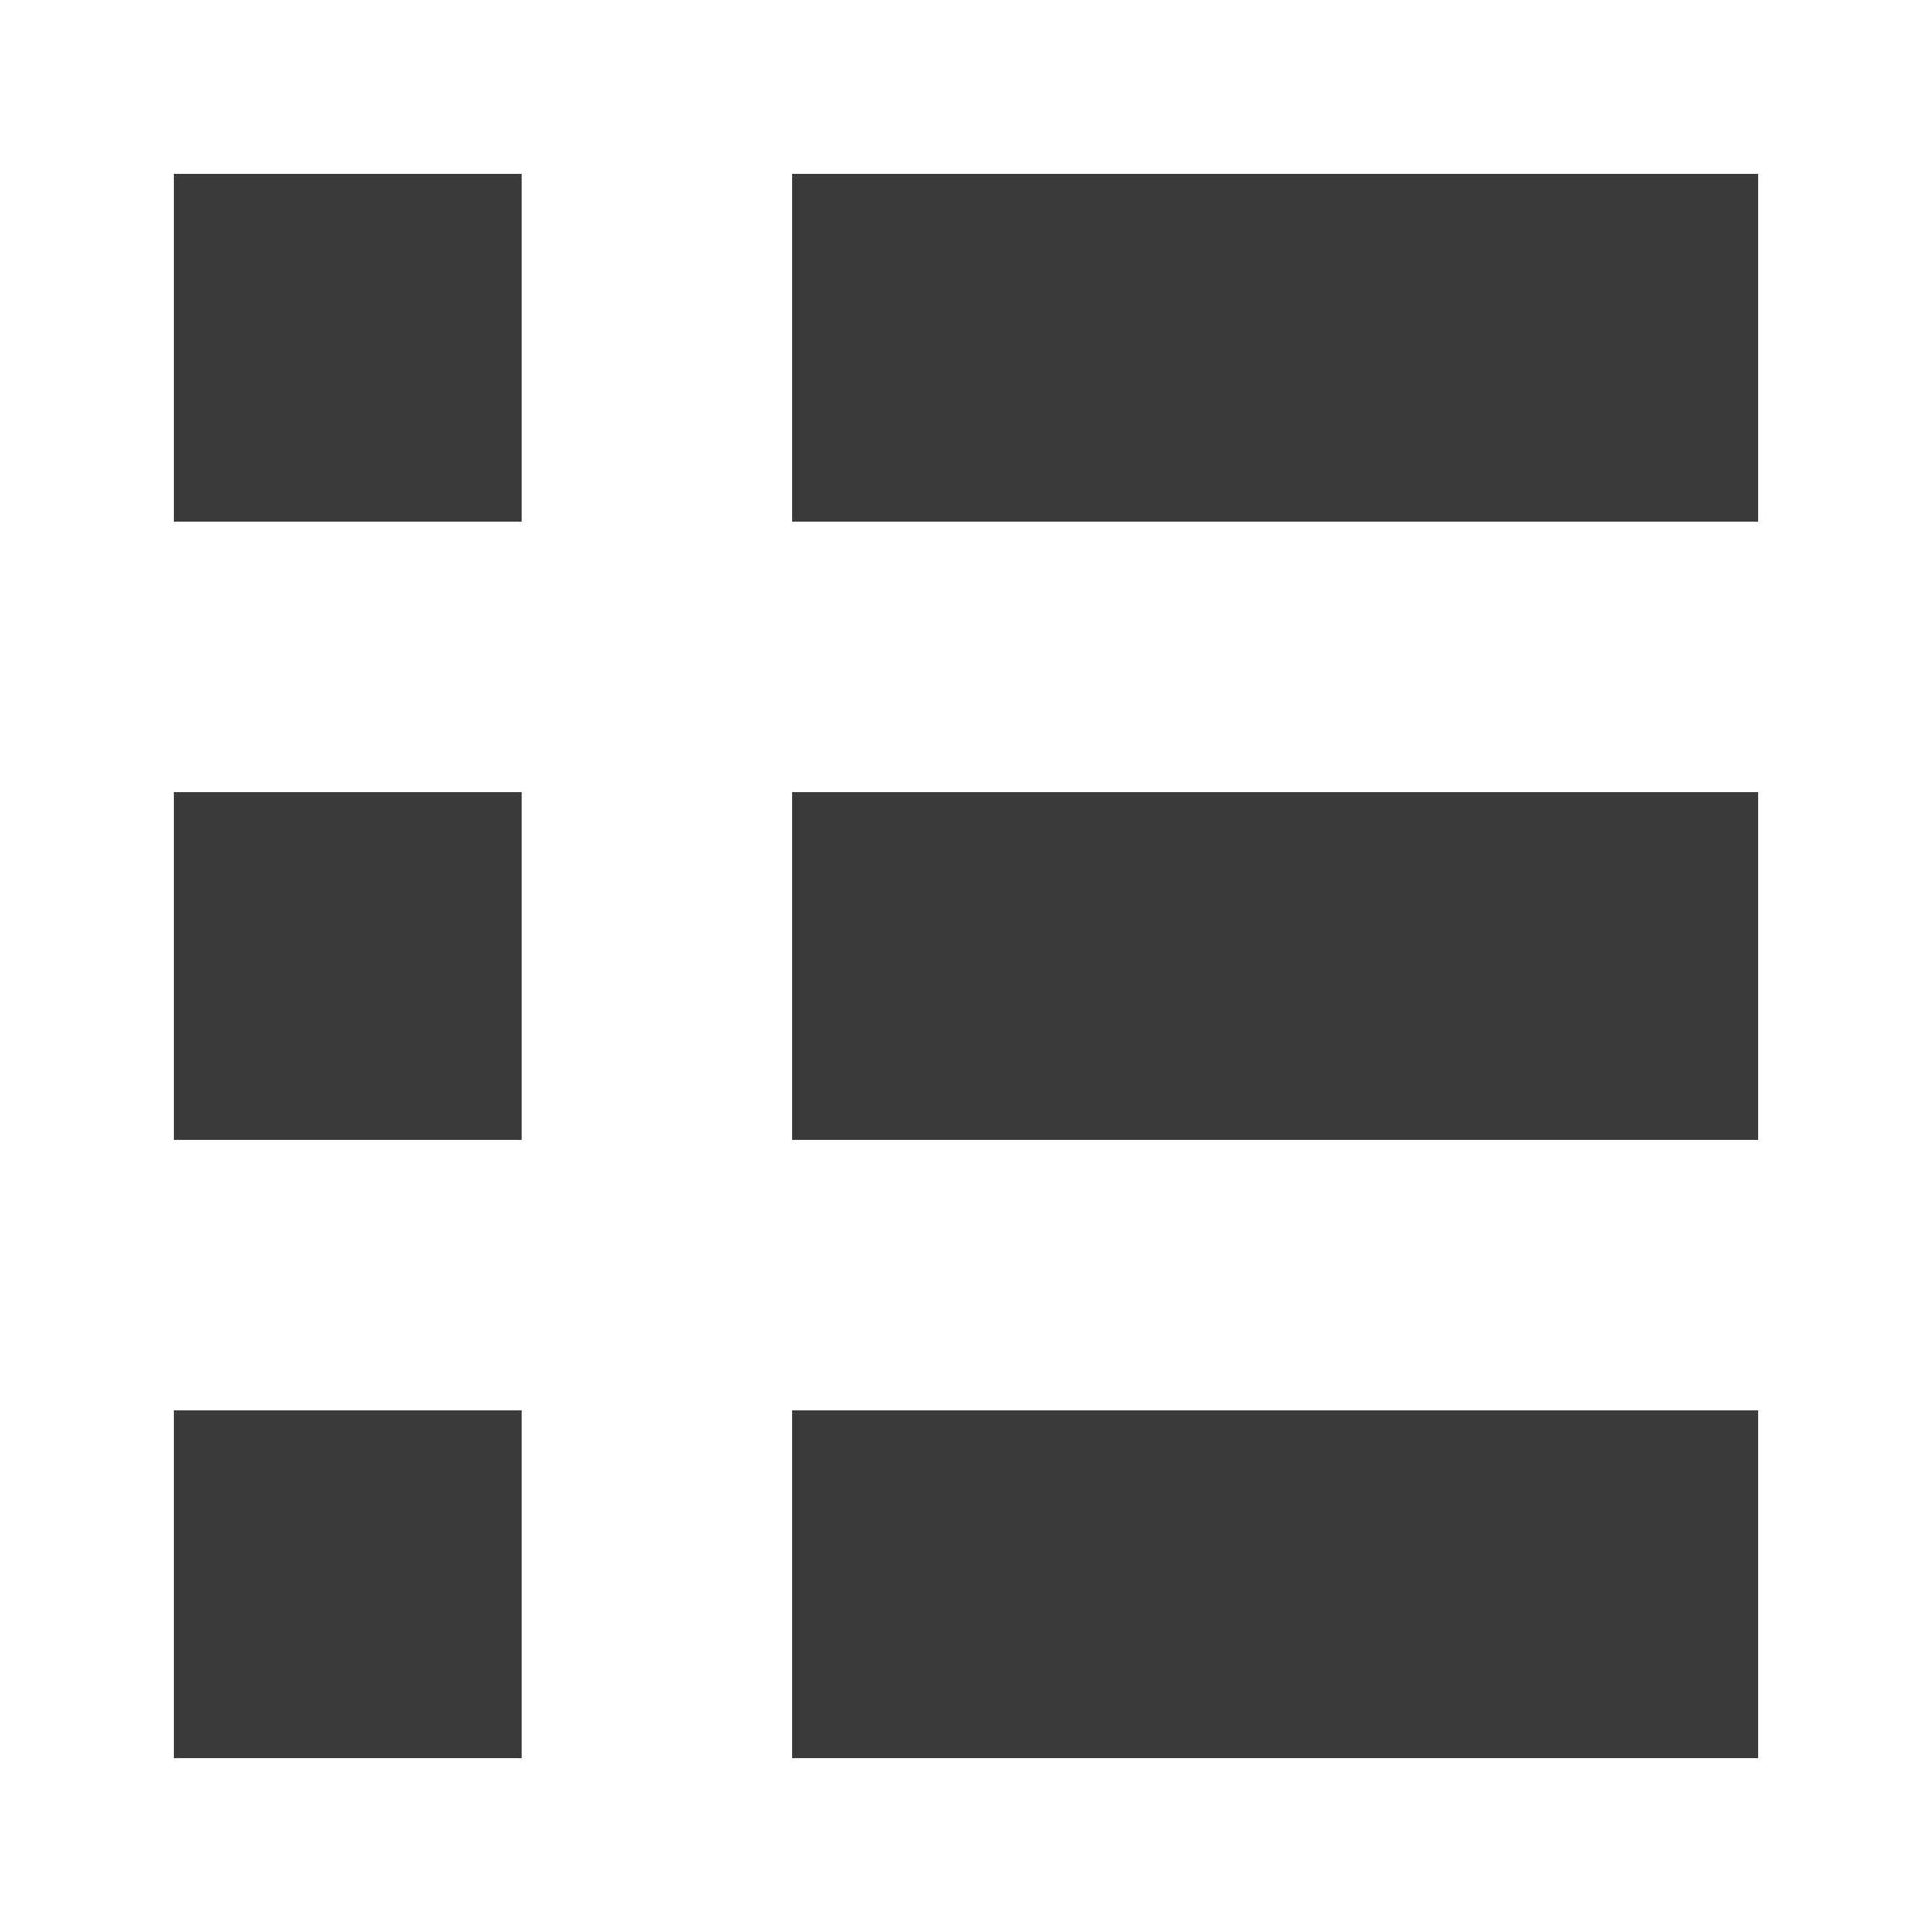
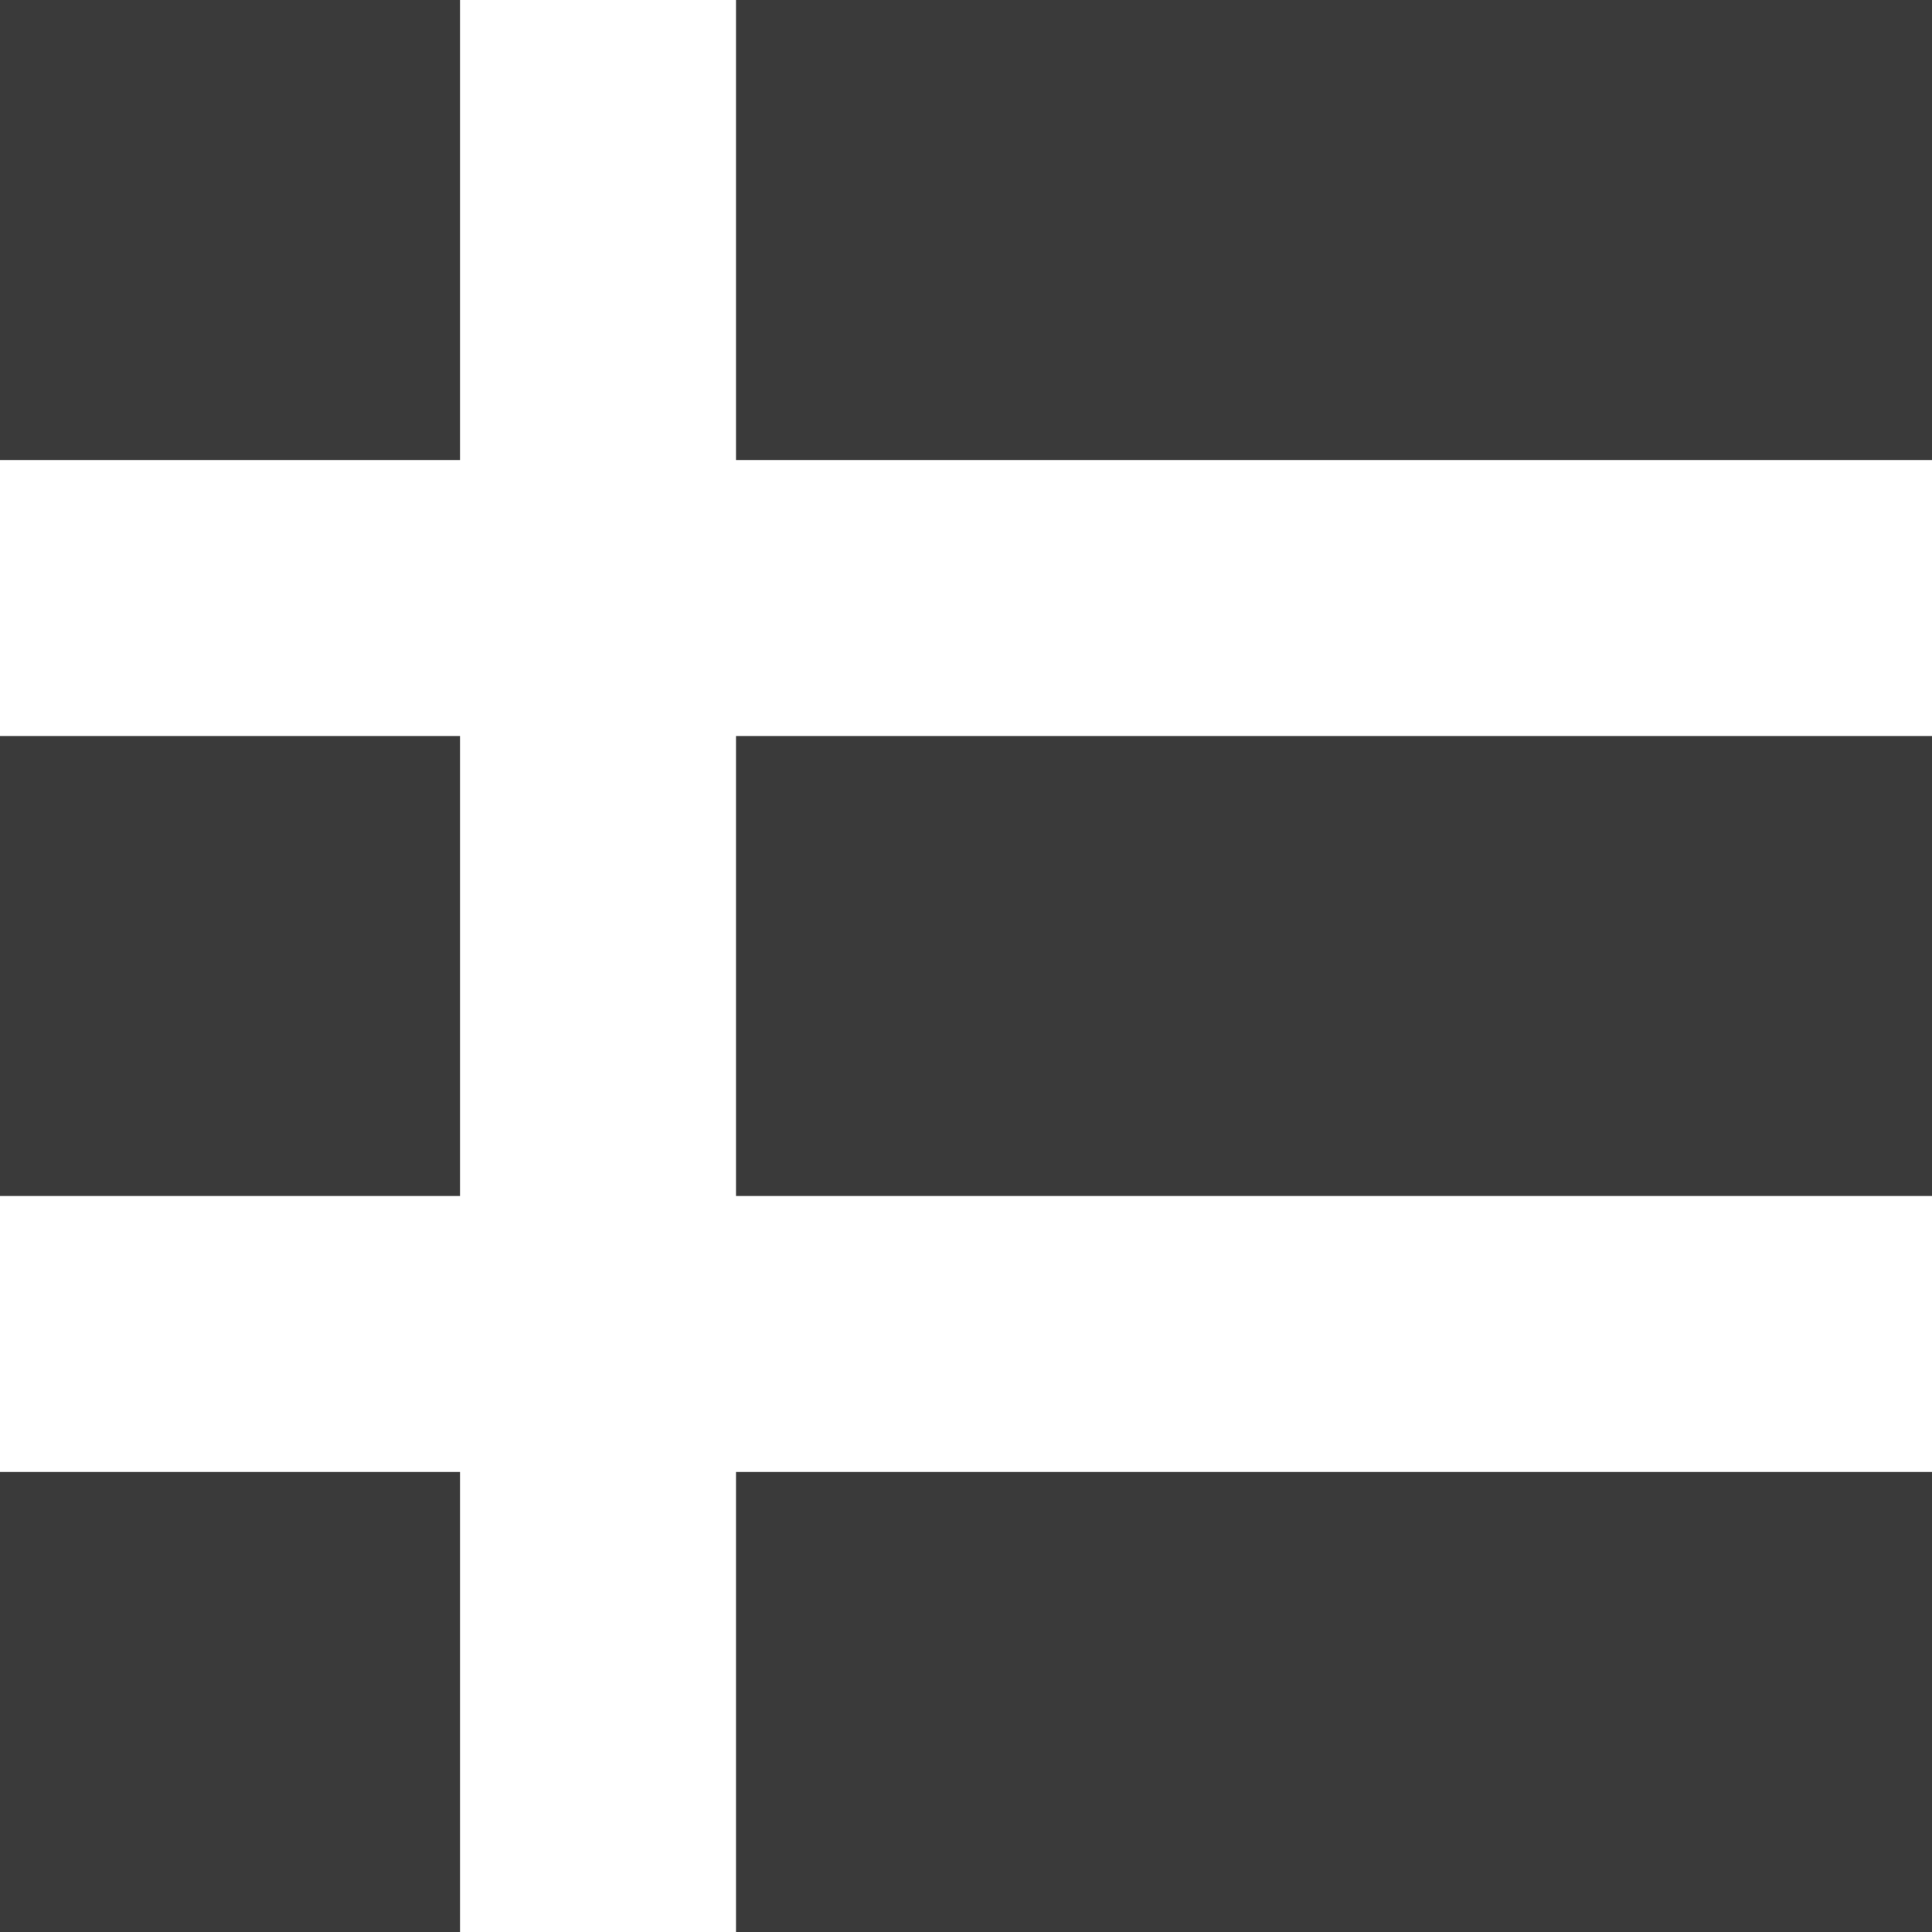
- <svg xmlns="http://www.w3.org/2000/svg" width="100" height="100" viewBox="0 0 100 100" fill="none">
-   <rect x="9" y="9" width="18" height="18" fill="#3A3A3A" />
-   <rect x="41" y="9" width="50" height="18" fill="#3A3A3A" />
-   <rect x="9" y="41" width="18" height="18" fill="#3A3A3A" />
-   <rect x="41" y="41" width="50" height="18" fill="#3A3A3A" />
-   <rect x="9" y="73" width="18" height="18" fill="#3A3A3A" />
-   <rect x="41" y="73" width="50" height="18" fill="#3A3A3A" />
+ <svg xmlns="http://www.w3.org/2000/svg" width="105" height="105" viewBox="0 0 105 105" fill="none">
+   <rect width="25" height="25" fill="#3A3A3A" />
+   <rect x="40" width="65" height="25" fill="#3A3A3A" />
+   <rect y="40" width="25" height="25" fill="#3A3A3A" />
+   <rect x="40" y="40" width="65" height="25" fill="#3A3A3A" />
+   <rect y="80" width="25" height="25" fill="#3A3A3A" />
+   <rect x="40" y="80" width="65" height="25" fill="#3A3A3A" />
</svg>
